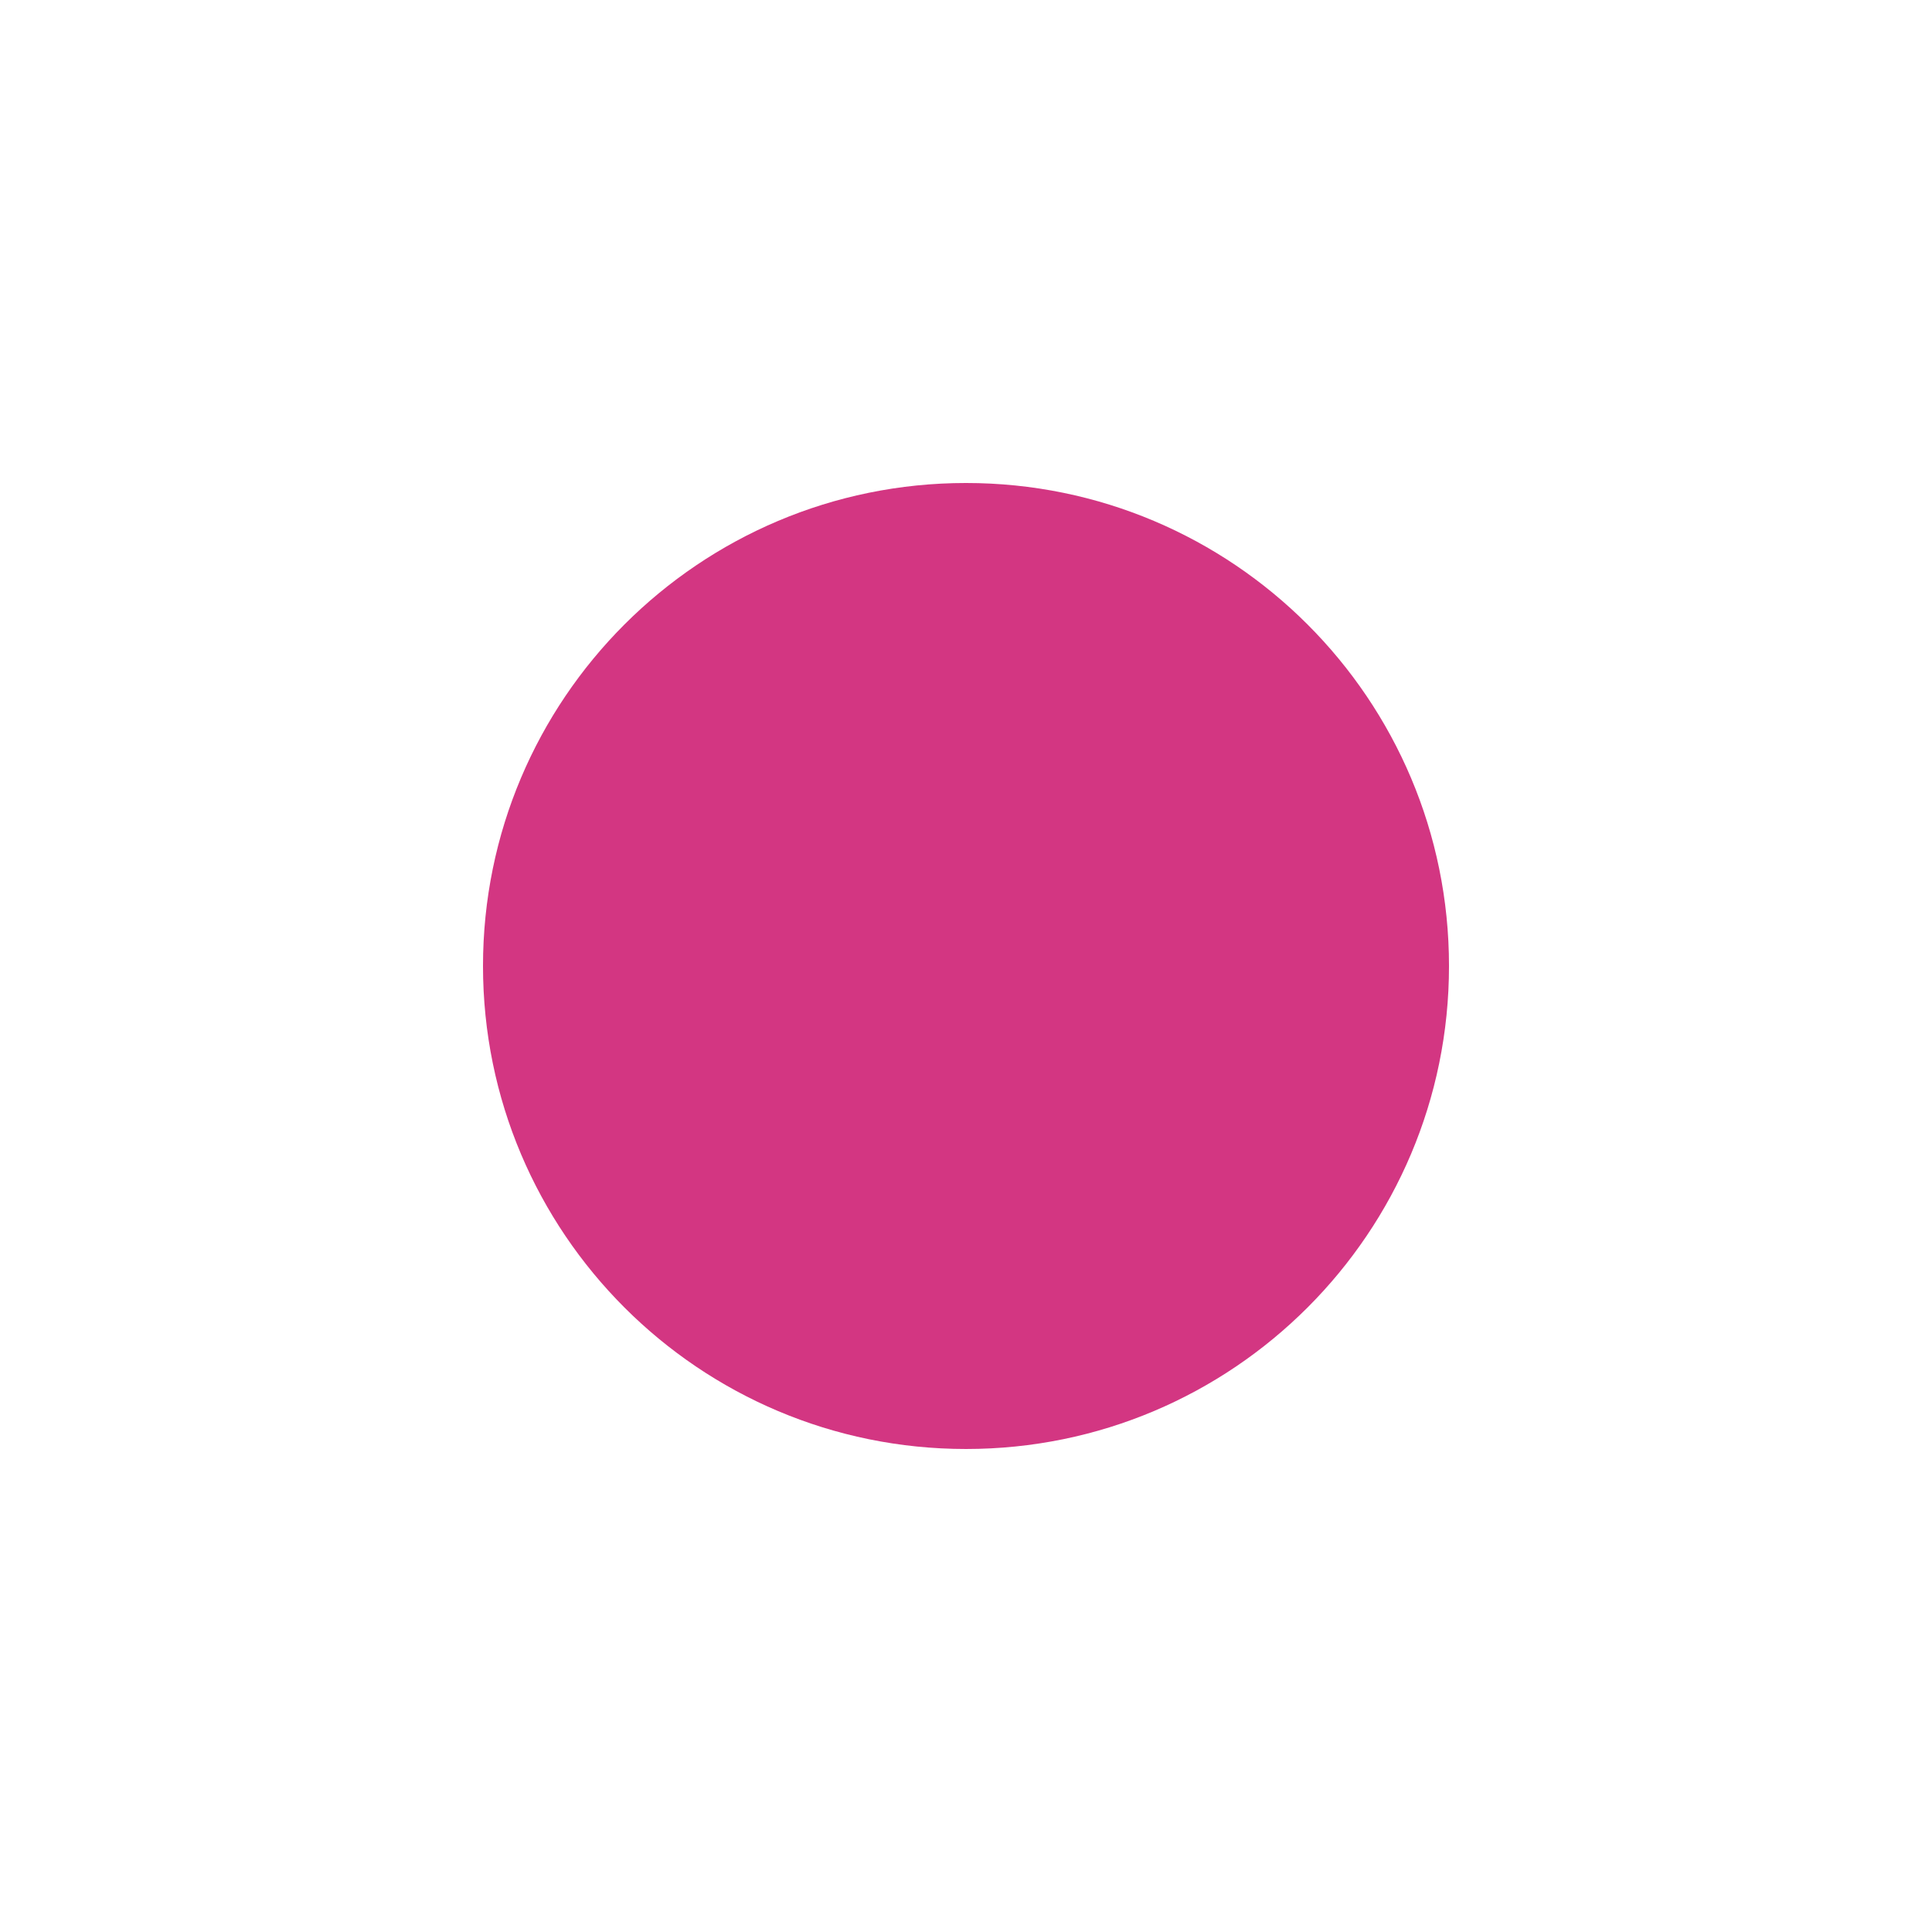
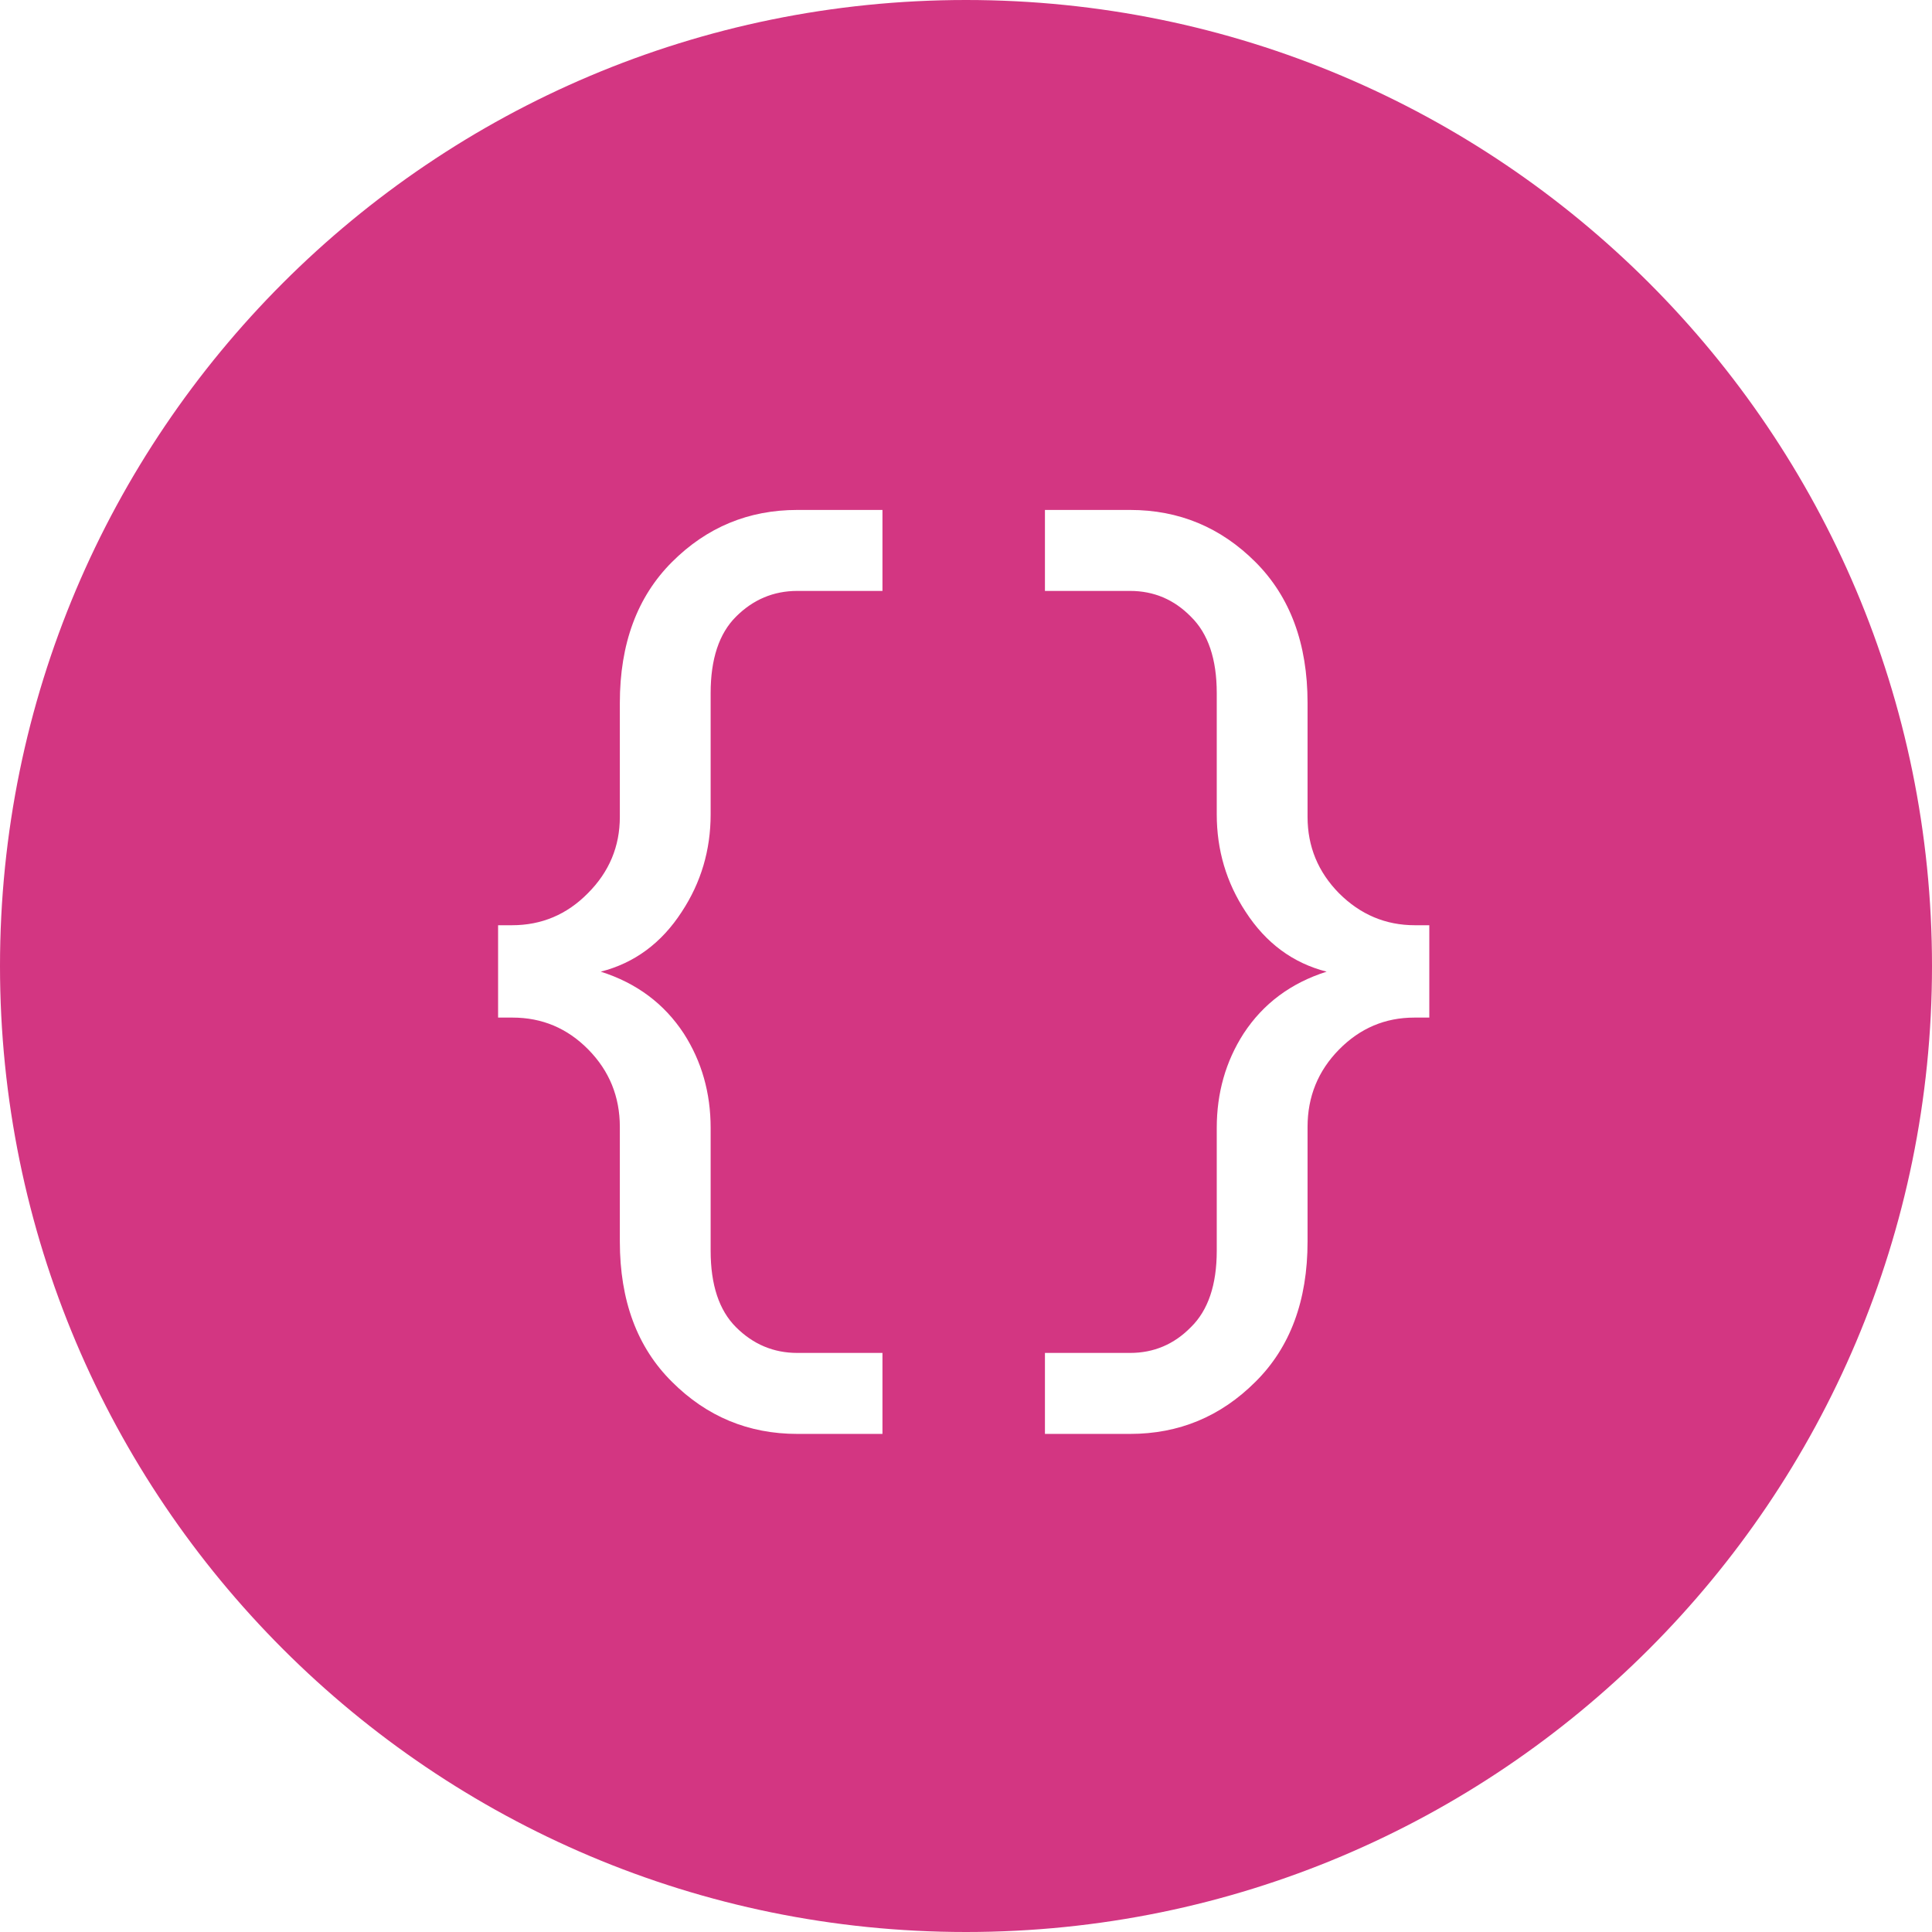
- <svg xmlns="http://www.w3.org/2000/svg" width="128" height="128" viewBox="0 0 128 128" id="svg4171" version="1.1">
-   <defs id="defs4173" />
+ <svg xmlns="http://www.w3.org/2000/svg" width="128" height="128" viewBox="0 0 128 128" id="svg2" version="1.1">
+   <defs id="defs4" />
  <g id="layer1" transform="translate(0,-924.3622)">
-     <circle style="fill:#d33682;fill-opacity:1;stroke:none;stroke-width:1;stroke-linejoin:miter;stroke-miterlimit:4;stroke-dasharray:none;stroke-opacity:1" id="path4790" cx="64" cy="988.362" r="32" />
+     <path style="fill:#d33682;fill-opacity:1;stroke:none;stroke-width:5.12;stroke-linejoin:round;stroke-miterlimit:4;stroke-dasharray:none;stroke-opacity:1" d="M 64 0 A 64 64 0 0 0 0 64 A 64 64 0 0 0 64 128 A 64 64 0 0 0 128 64 A 64 64 0 0 0 64 0 z M 52.824 33.785 L 58.465 33.785 L 58.465 39.15 L 52.824 39.15 C 51.252 39.15 49.897 39.72 48.758 40.859 C 47.641 41.976 47.082 43.662 47.082 45.918 L 47.082 53.951 C 47.082 56.321 46.444 58.473 45.168 60.41 C 43.824 62.484 42.034 63.805 39.801 64.375 C 42.171 65.127 44.006 66.494 45.305 68.477 C 46.49 70.322 47.082 72.408 47.082 74.732 L 47.082 82.867 C 47.082 85.123 47.641 86.809 48.758 87.926 C 49.897 89.065 51.252 89.635 52.824 89.635 L 58.465 89.635 L 58.465 95 L 52.824 95 C 49.589 95 46.821 93.85 44.52 91.549 C 42.218 89.27 41.066 86.171 41.066 82.252 L 41.066 74.664 C 41.066 72.659 40.37 70.95 38.98 69.537 C 37.59 68.124 35.917 67.418 33.957 67.418 L 33 67.418 L 33 61.299 L 33.922 61.299 C 35.882 61.299 37.557 60.592 38.947 59.18 C 40.36 57.767 41.066 56.081 41.066 54.121 L 41.066 46.568 C 41.066 42.649 42.218 39.538 44.52 37.236 C 46.821 34.935 49.589 33.785 52.824 33.785 z M 69.23 33.785 L 74.871 33.785 C 78.107 33.785 80.874 34.935 83.176 37.236 C 85.477 39.538 86.629 42.649 86.629 46.568 L 86.629 54.121 C 86.629 56.081 87.323 57.767 88.713 59.18 C 90.126 60.592 91.801 61.299 93.738 61.299 L 94.695 61.299 L 94.695 67.418 L 93.703 67.418 C 91.766 67.418 90.103 68.124 88.713 69.537 C 87.323 70.95 86.629 72.659 86.629 74.664 L 86.629 82.252 C 86.629 86.171 85.477 89.27 83.176 91.549 C 80.874 93.85 78.107 95 74.871 95 L 69.23 95 L 69.23 89.635 L 74.871 89.635 C 76.443 89.635 77.786 89.065 78.902 87.926 C 80.042 86.809 80.613 85.123 80.613 82.867 L 80.613 74.732 C 80.613 72.408 81.206 70.322 82.391 68.477 C 83.689 66.494 85.523 65.127 87.893 64.375 C 85.66 63.805 83.872 62.484 82.527 60.41 C 81.251 58.473 80.613 56.321 80.613 53.951 L 80.613 45.918 C 80.613 43.662 80.042 41.976 78.902 40.859 C 77.786 39.72 76.443 39.15 74.871 39.15 L 69.23 39.15 L 69.23 33.785 z " id="path3340" transform="translate(0,924.3622)" />
  </g>
</svg>
